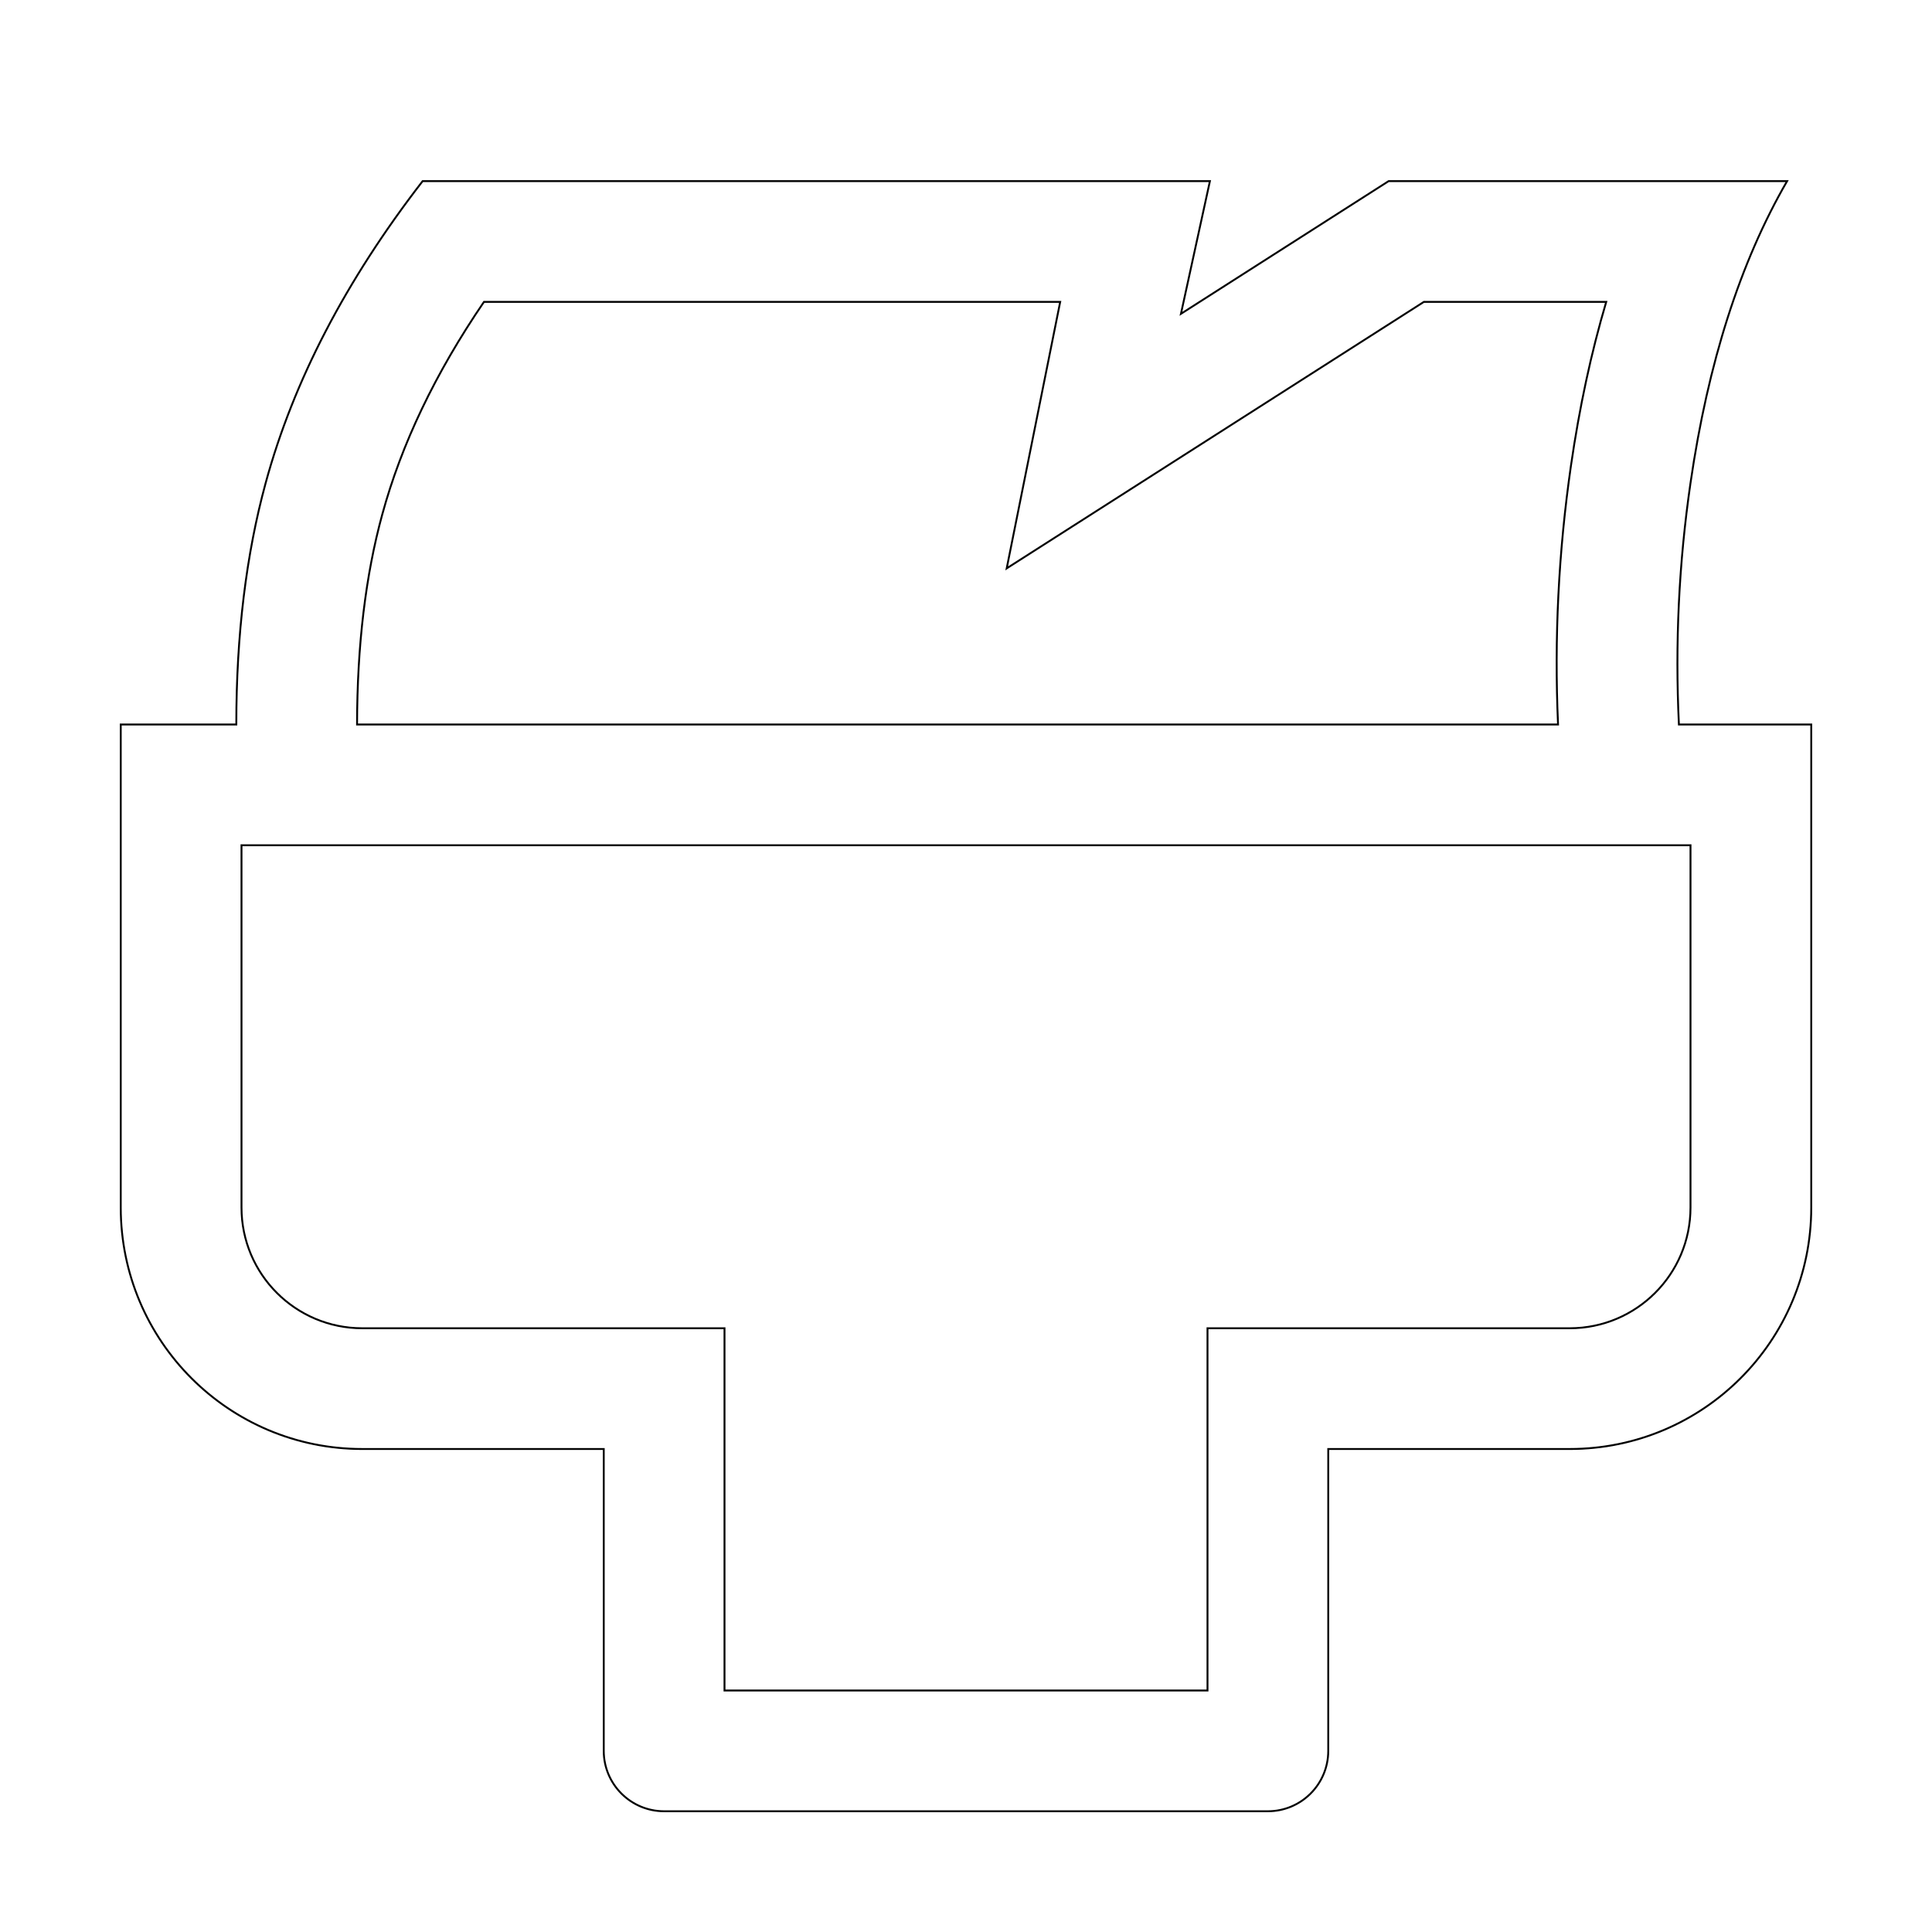
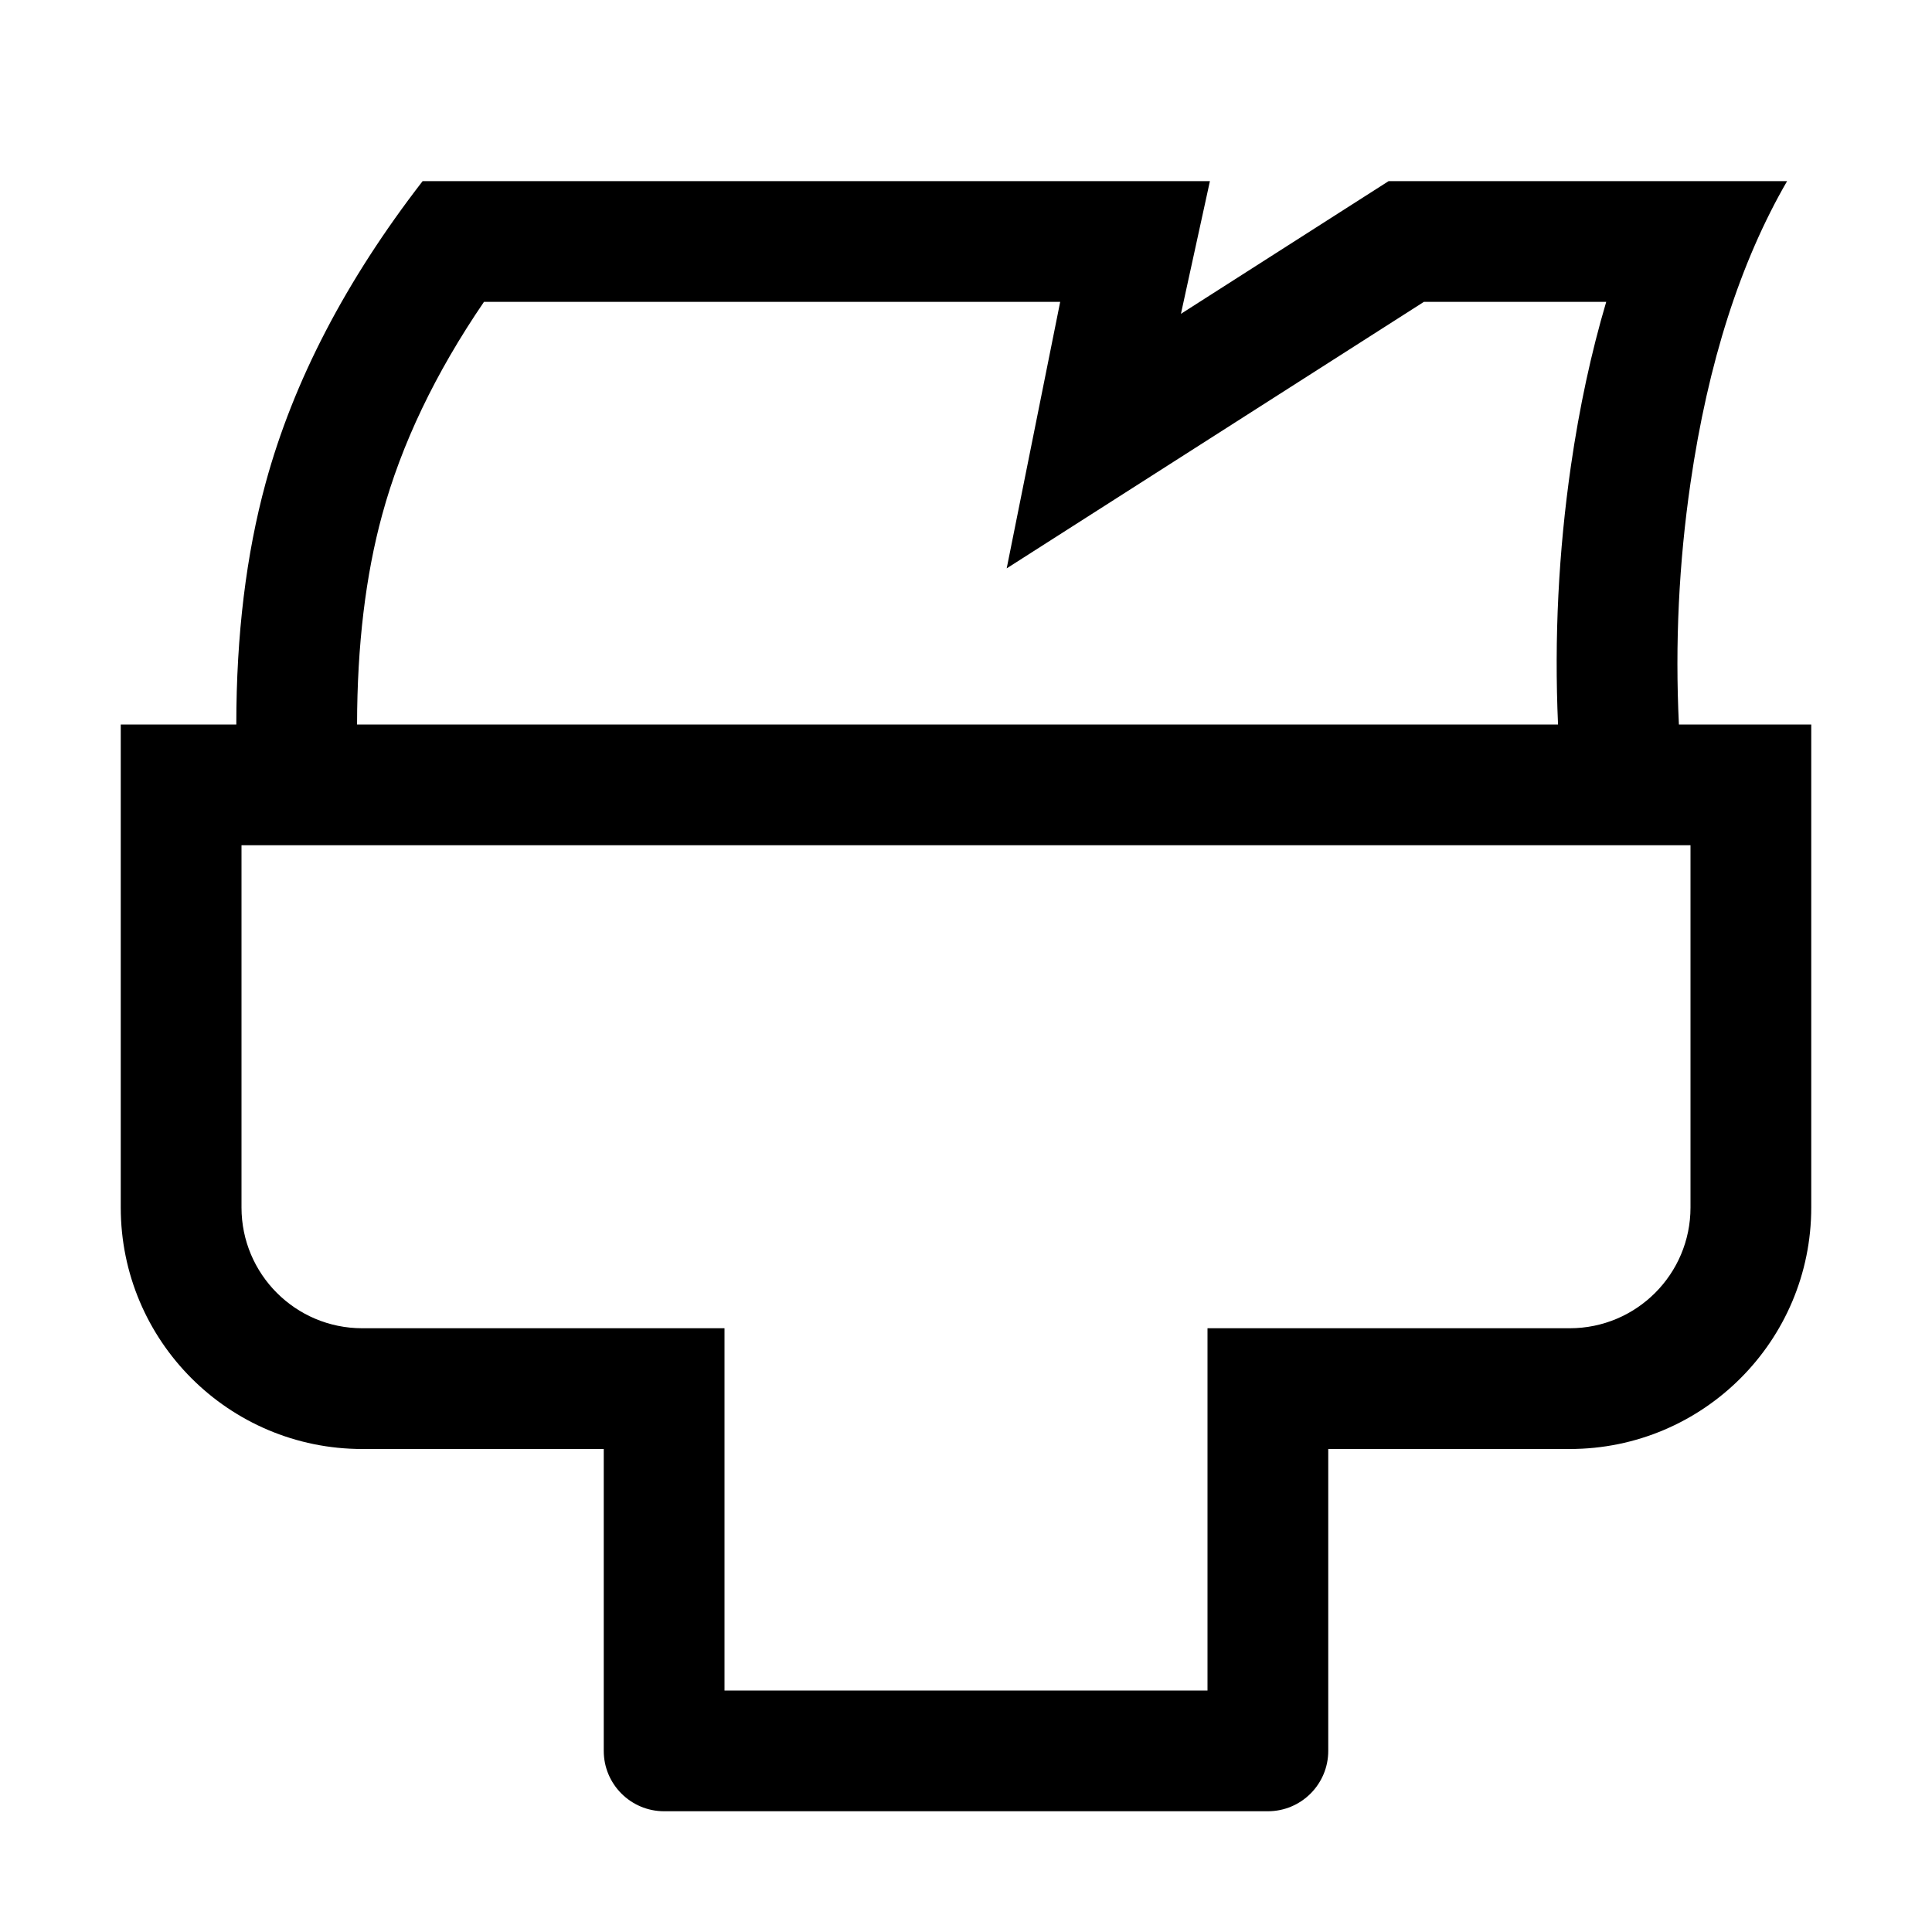
<svg xmlns="http://www.w3.org/2000/svg" viewBox="0 0 1024 1024">
-   <path d="M896 448H128v192a64 64 0 0 0 64 64h192v192h256V704h192a64 64 0 0 0 64-64V448zm-770.752-64c0-47.552 5.248-90.24 15.552-128 14.72-54.016 42.496-107.392 83.2-160h417.28l-15.36 70.336L736 96h211.2c-24.832 42.88-41.92 96.256-51.2 160a663.872 663.872 0 0 0-6.144 128H960v256a128 128 0 0 1-128 128H704v160a32 32 0 0 1-32 32H352a32 32 0 0 1-32-32V768H192A128 128 0 0 1 64 640V384h61.248zm64 0h636.544c-2.048-45.824.256-91.584 6.848-137.216 4.48-30.848 10.688-59.776 18.688-86.784h-96.64l-221.12 141.248L561.92 160H256.512c-25.856 37.888-43.776 75.456-53.952 112.832-8.768 32.064-13.248 69.12-13.312 111.168z" stroke="currentColor" fill="none" />
+   <path d="M896 448H128v192a64 64 0 0 0 64 64h192v192h256V704h192a64 64 0 0 0 64-64V448zm-770.752-64c0-47.552 5.248-90.24 15.552-128 14.72-54.016 42.496-107.392 83.2-160h417.28l-15.36 70.336L736 96h211.2c-24.832 42.88-41.92 96.256-51.2 160a663.872 663.872 0 0 0-6.144 128H960v256a128 128 0 0 1-128 128H704v160a32 32 0 0 1-32 32H352a32 32 0 0 1-32-32V768H192A128 128 0 0 1 64 640V384h61.248zm64 0h636.544c-2.048-45.824.256-91.584 6.848-137.216 4.48-30.848 10.688-59.776 18.688-86.784h-96.64l-221.12 141.248L561.92 160H256.512c-25.856 37.888-43.776 75.456-53.952 112.832-8.768 32.064-13.248 69.12-13.312 111.168z" fill="currentColor" />
</svg>
